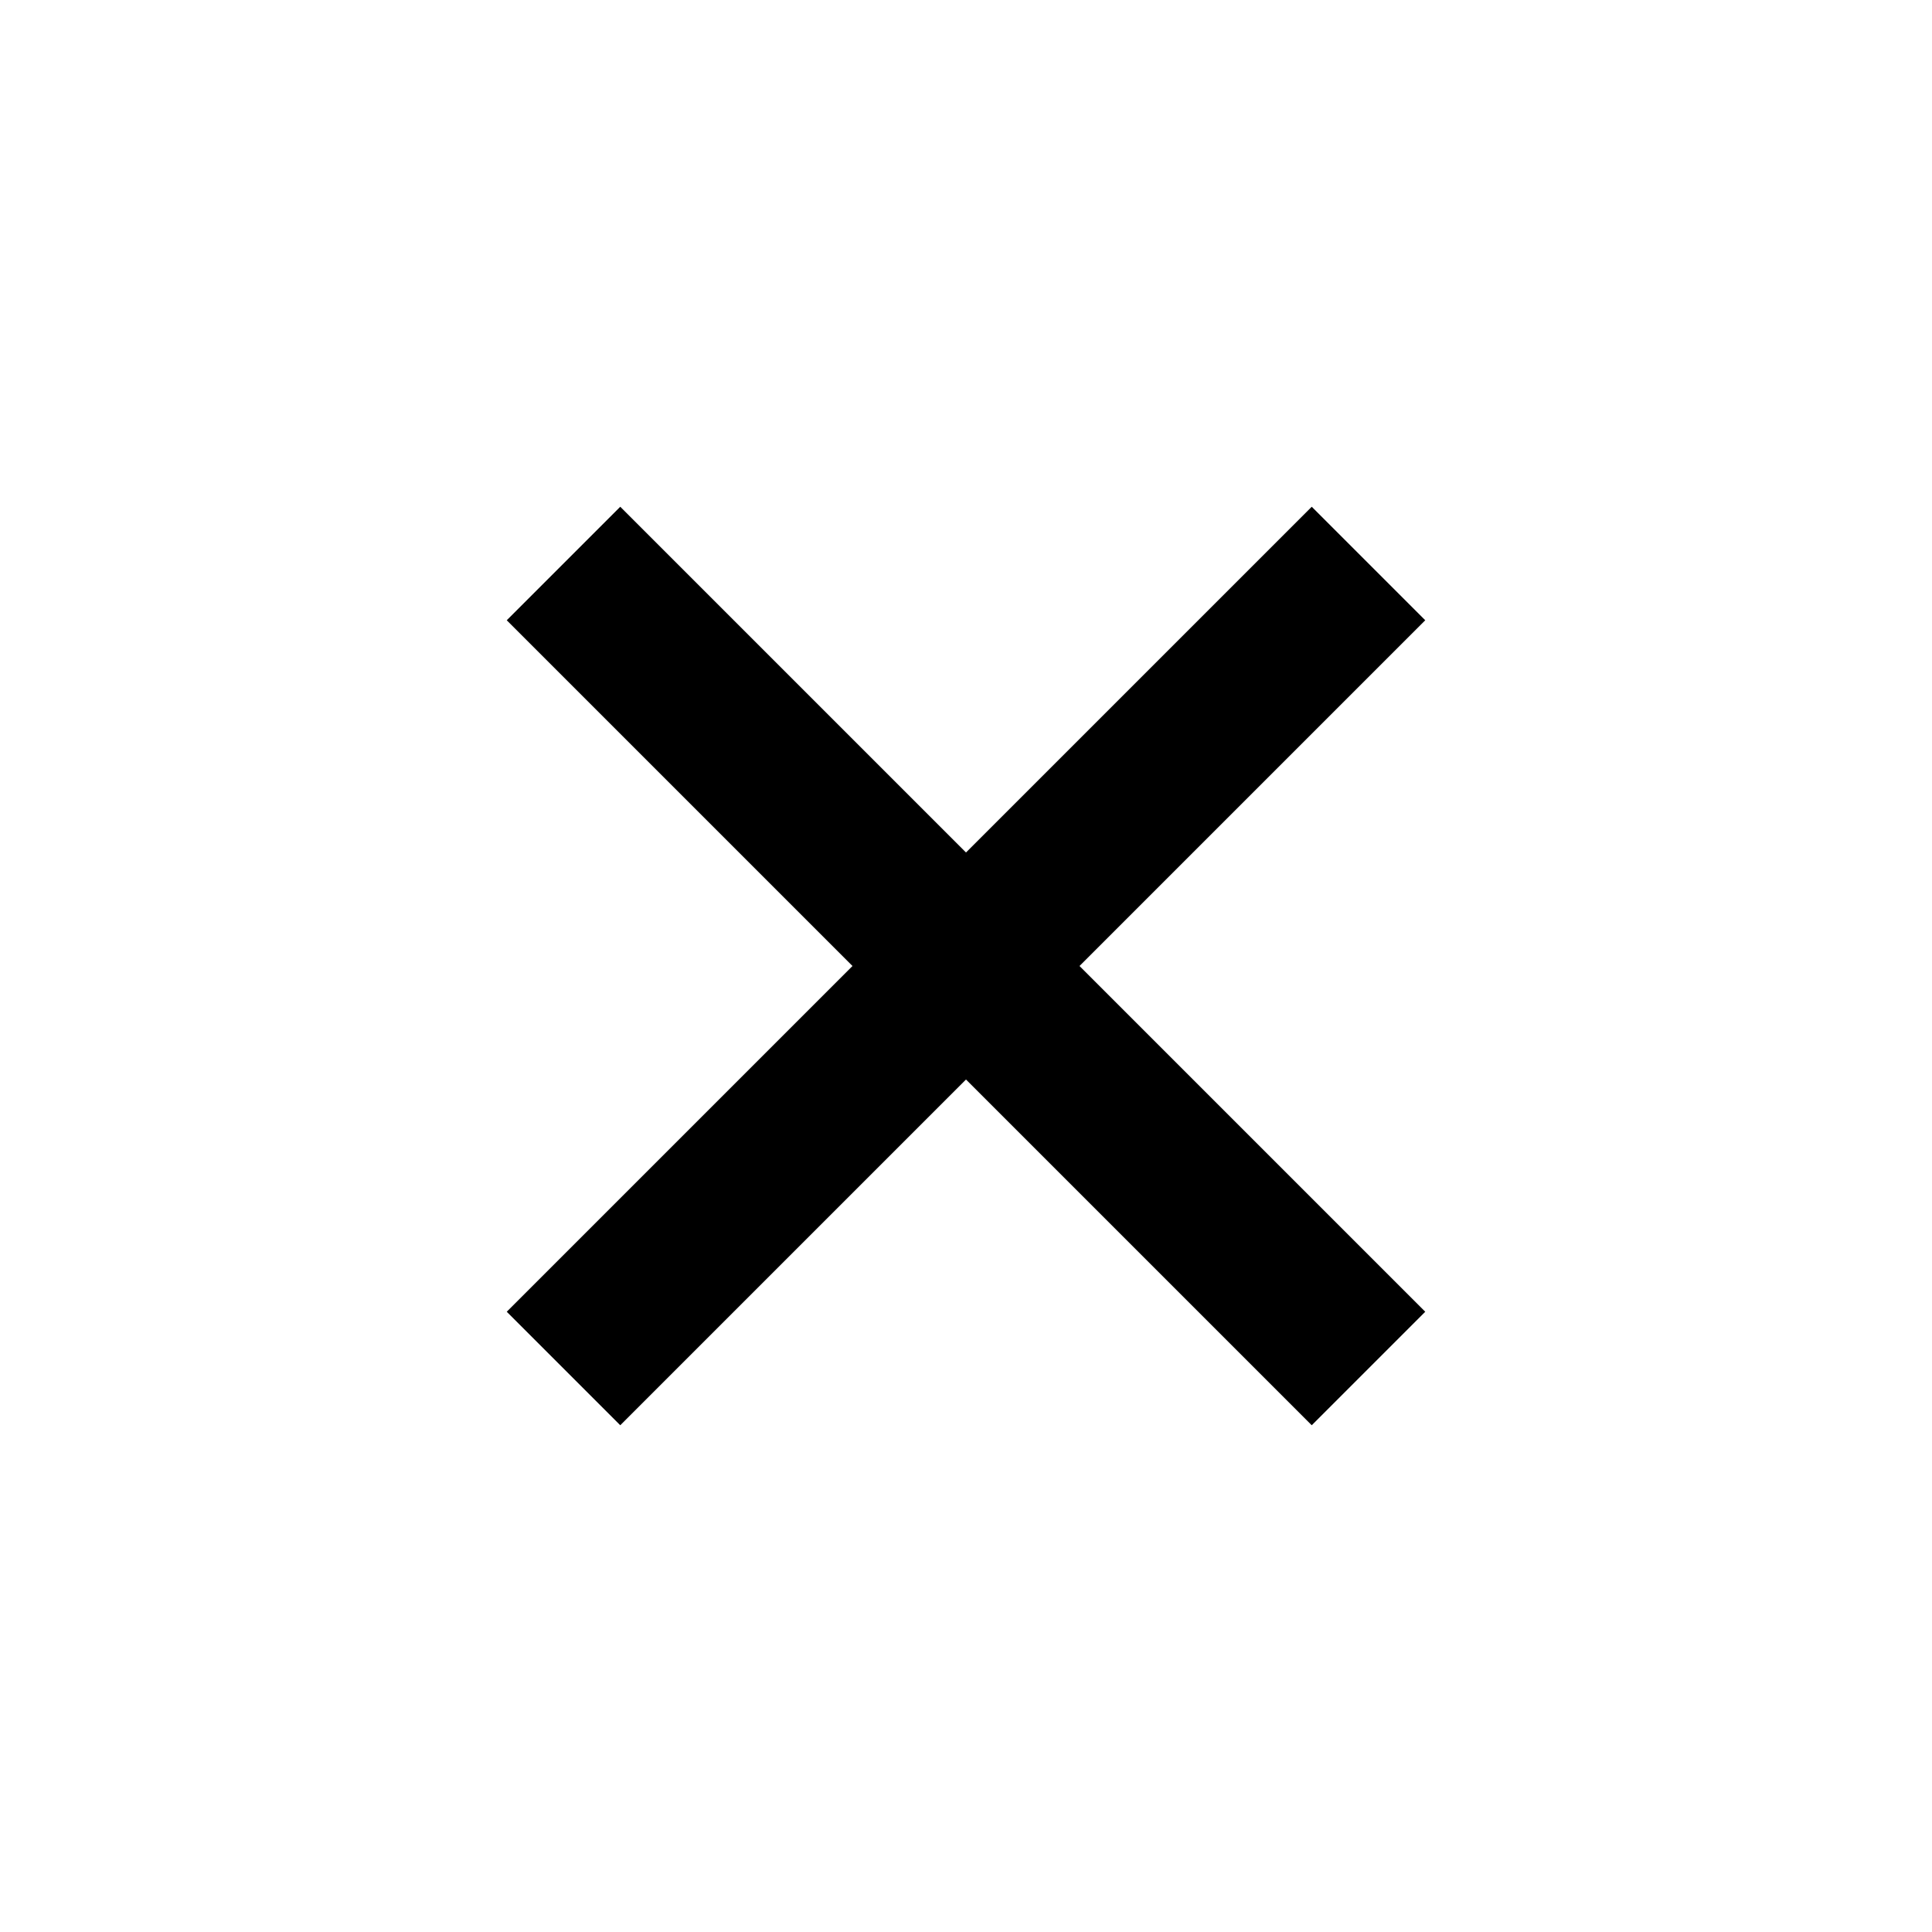
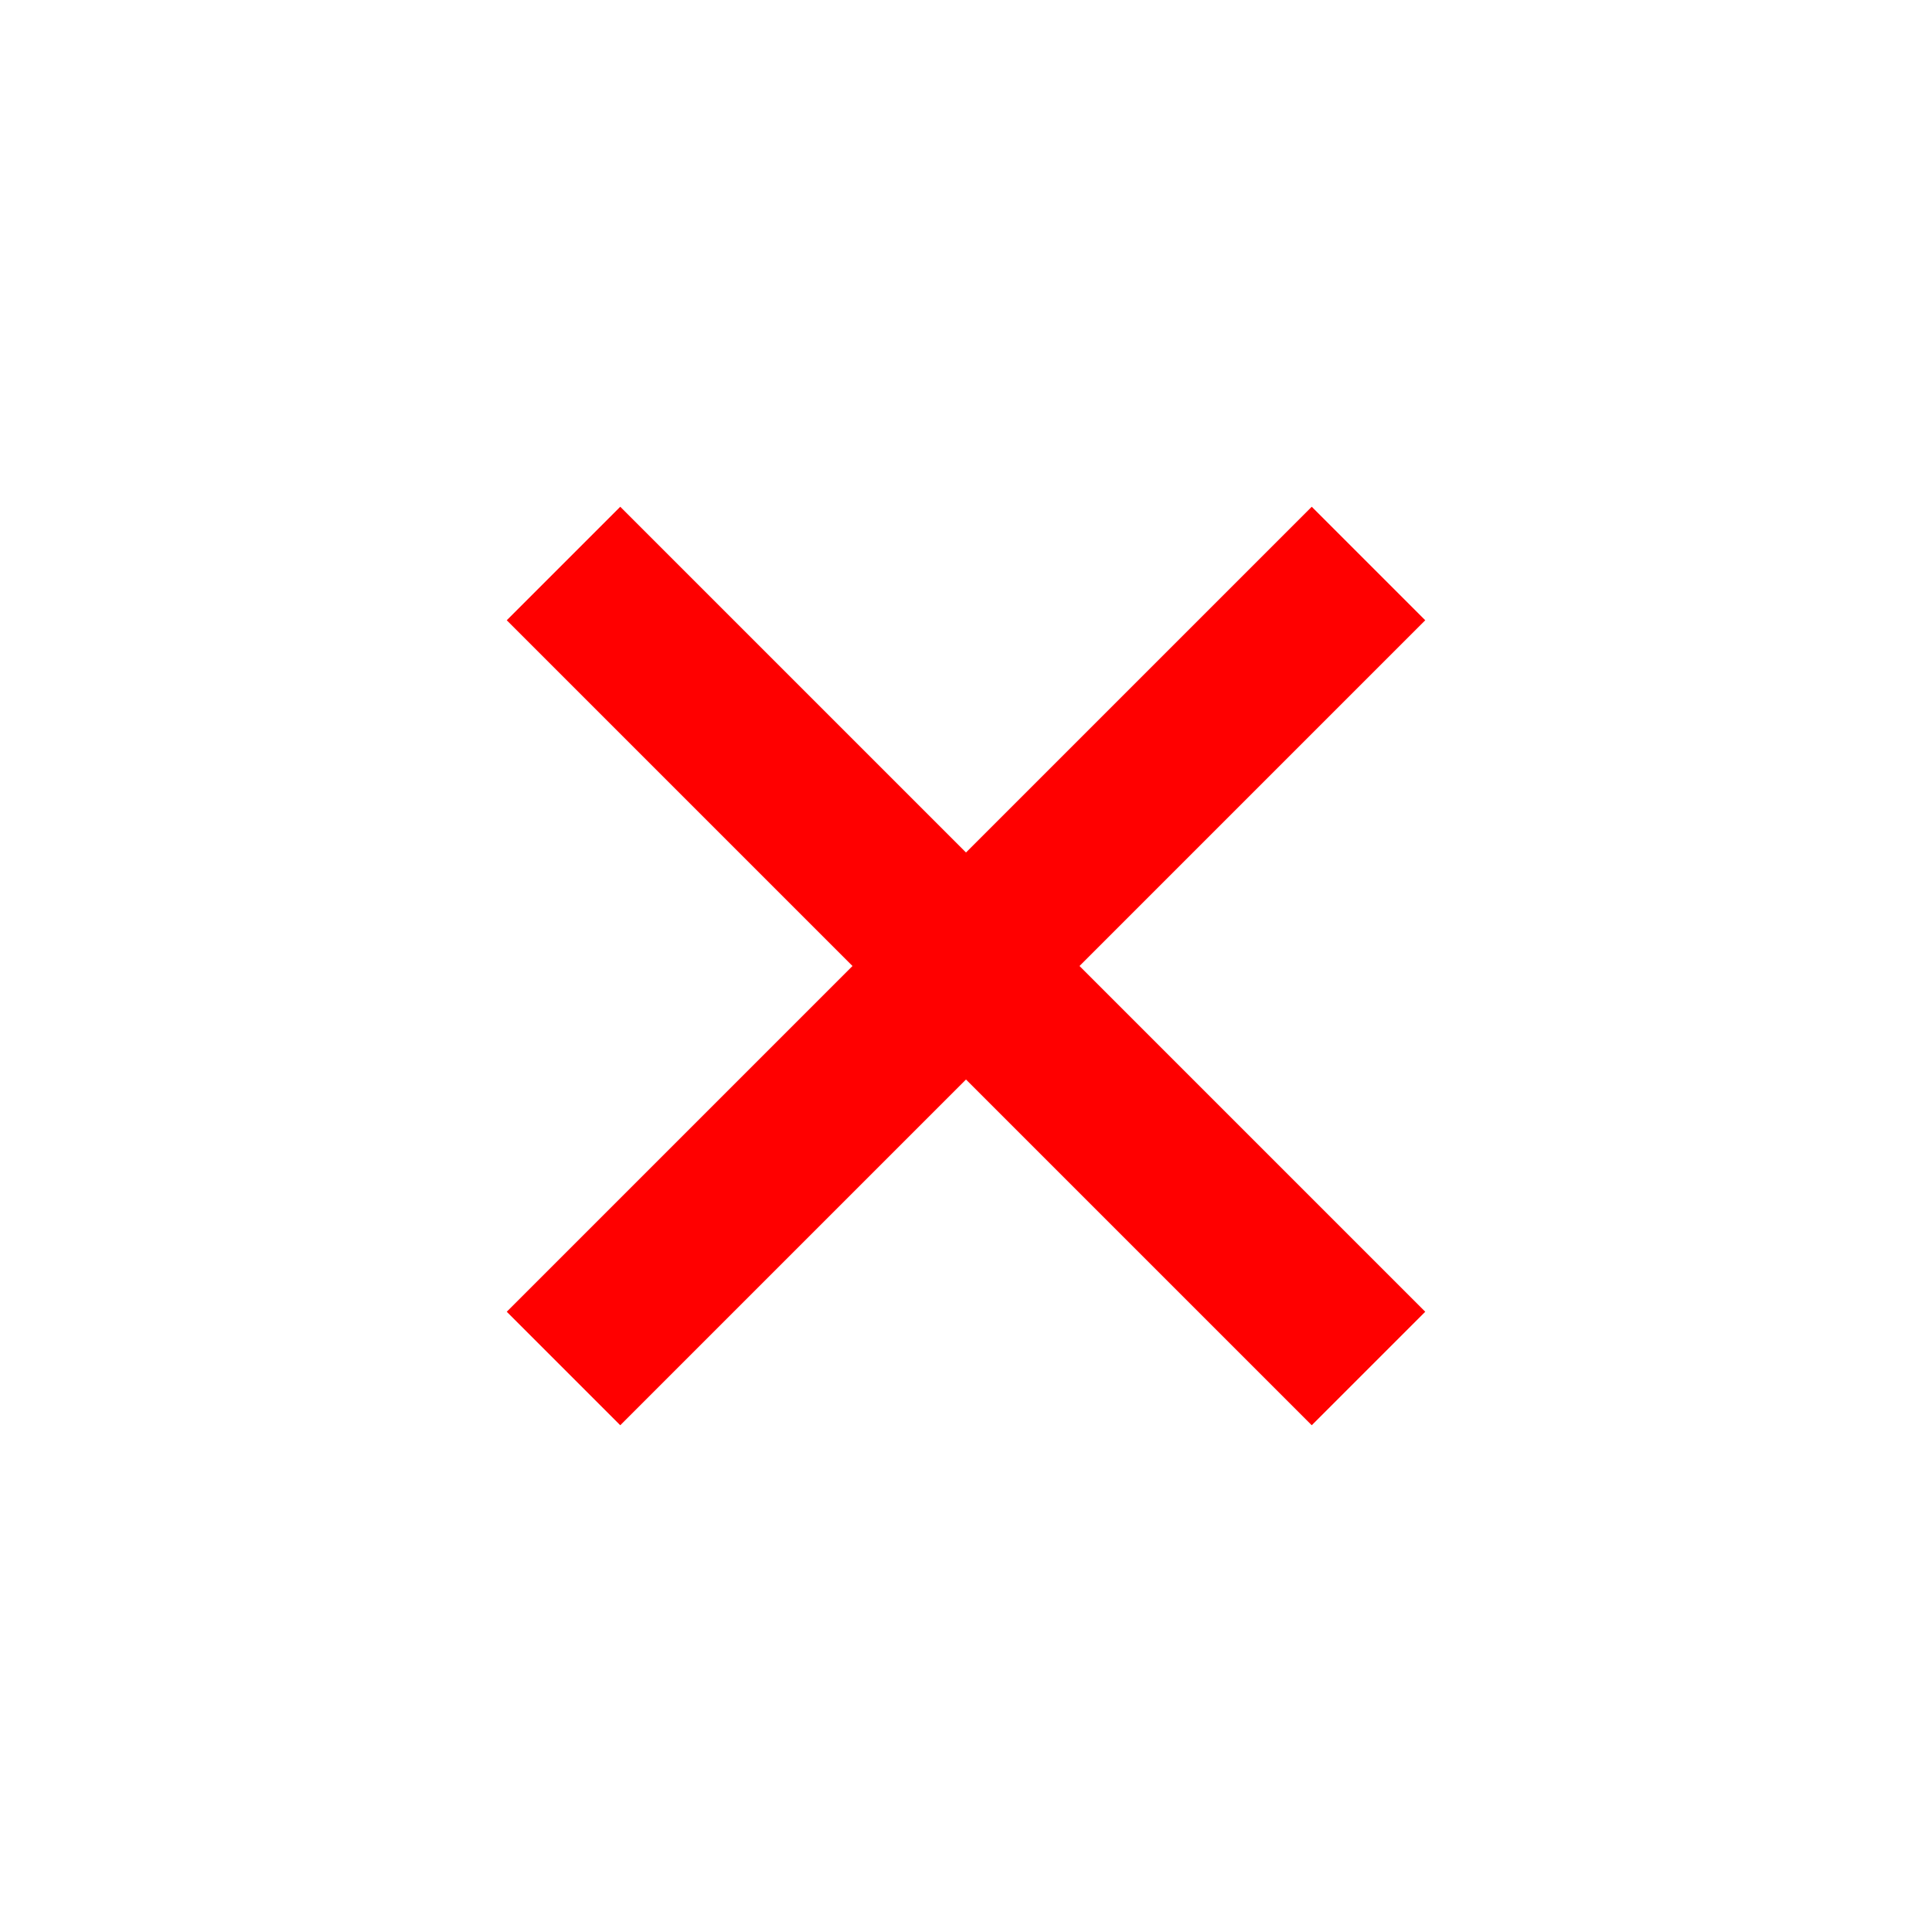
<svg xmlns="http://www.w3.org/2000/svg" version="1.1" x="0px" y="0px" viewBox="0 0 24 24" style="enable-background:new 0 0 24 24;" xml:space="preserve">
  <g id="cross-small">
-     <path d="M17.705,7.705l-1.41-1.41L12,10.59L7.705,6.295l-1.41,1.41L10.59,12l-4.295,4.295l1.41,1.41L12,13.41l4.295,4.295   l1.41-1.41L13.41,12L17.705,7.705z" />
+     <path fill="#FF0000" d="M17.705,7.705l-1.41-1.41L12,10.59L7.705,6.295l-1.41,1.41L10.59,12l-4.295,4.295l1.41,1.41L12,13.41l4.295,4.295   l1.41-1.41L13.41,12L17.705,7.705z" />
  </g>
  <g id="Layer_1">
</g>
</svg>
